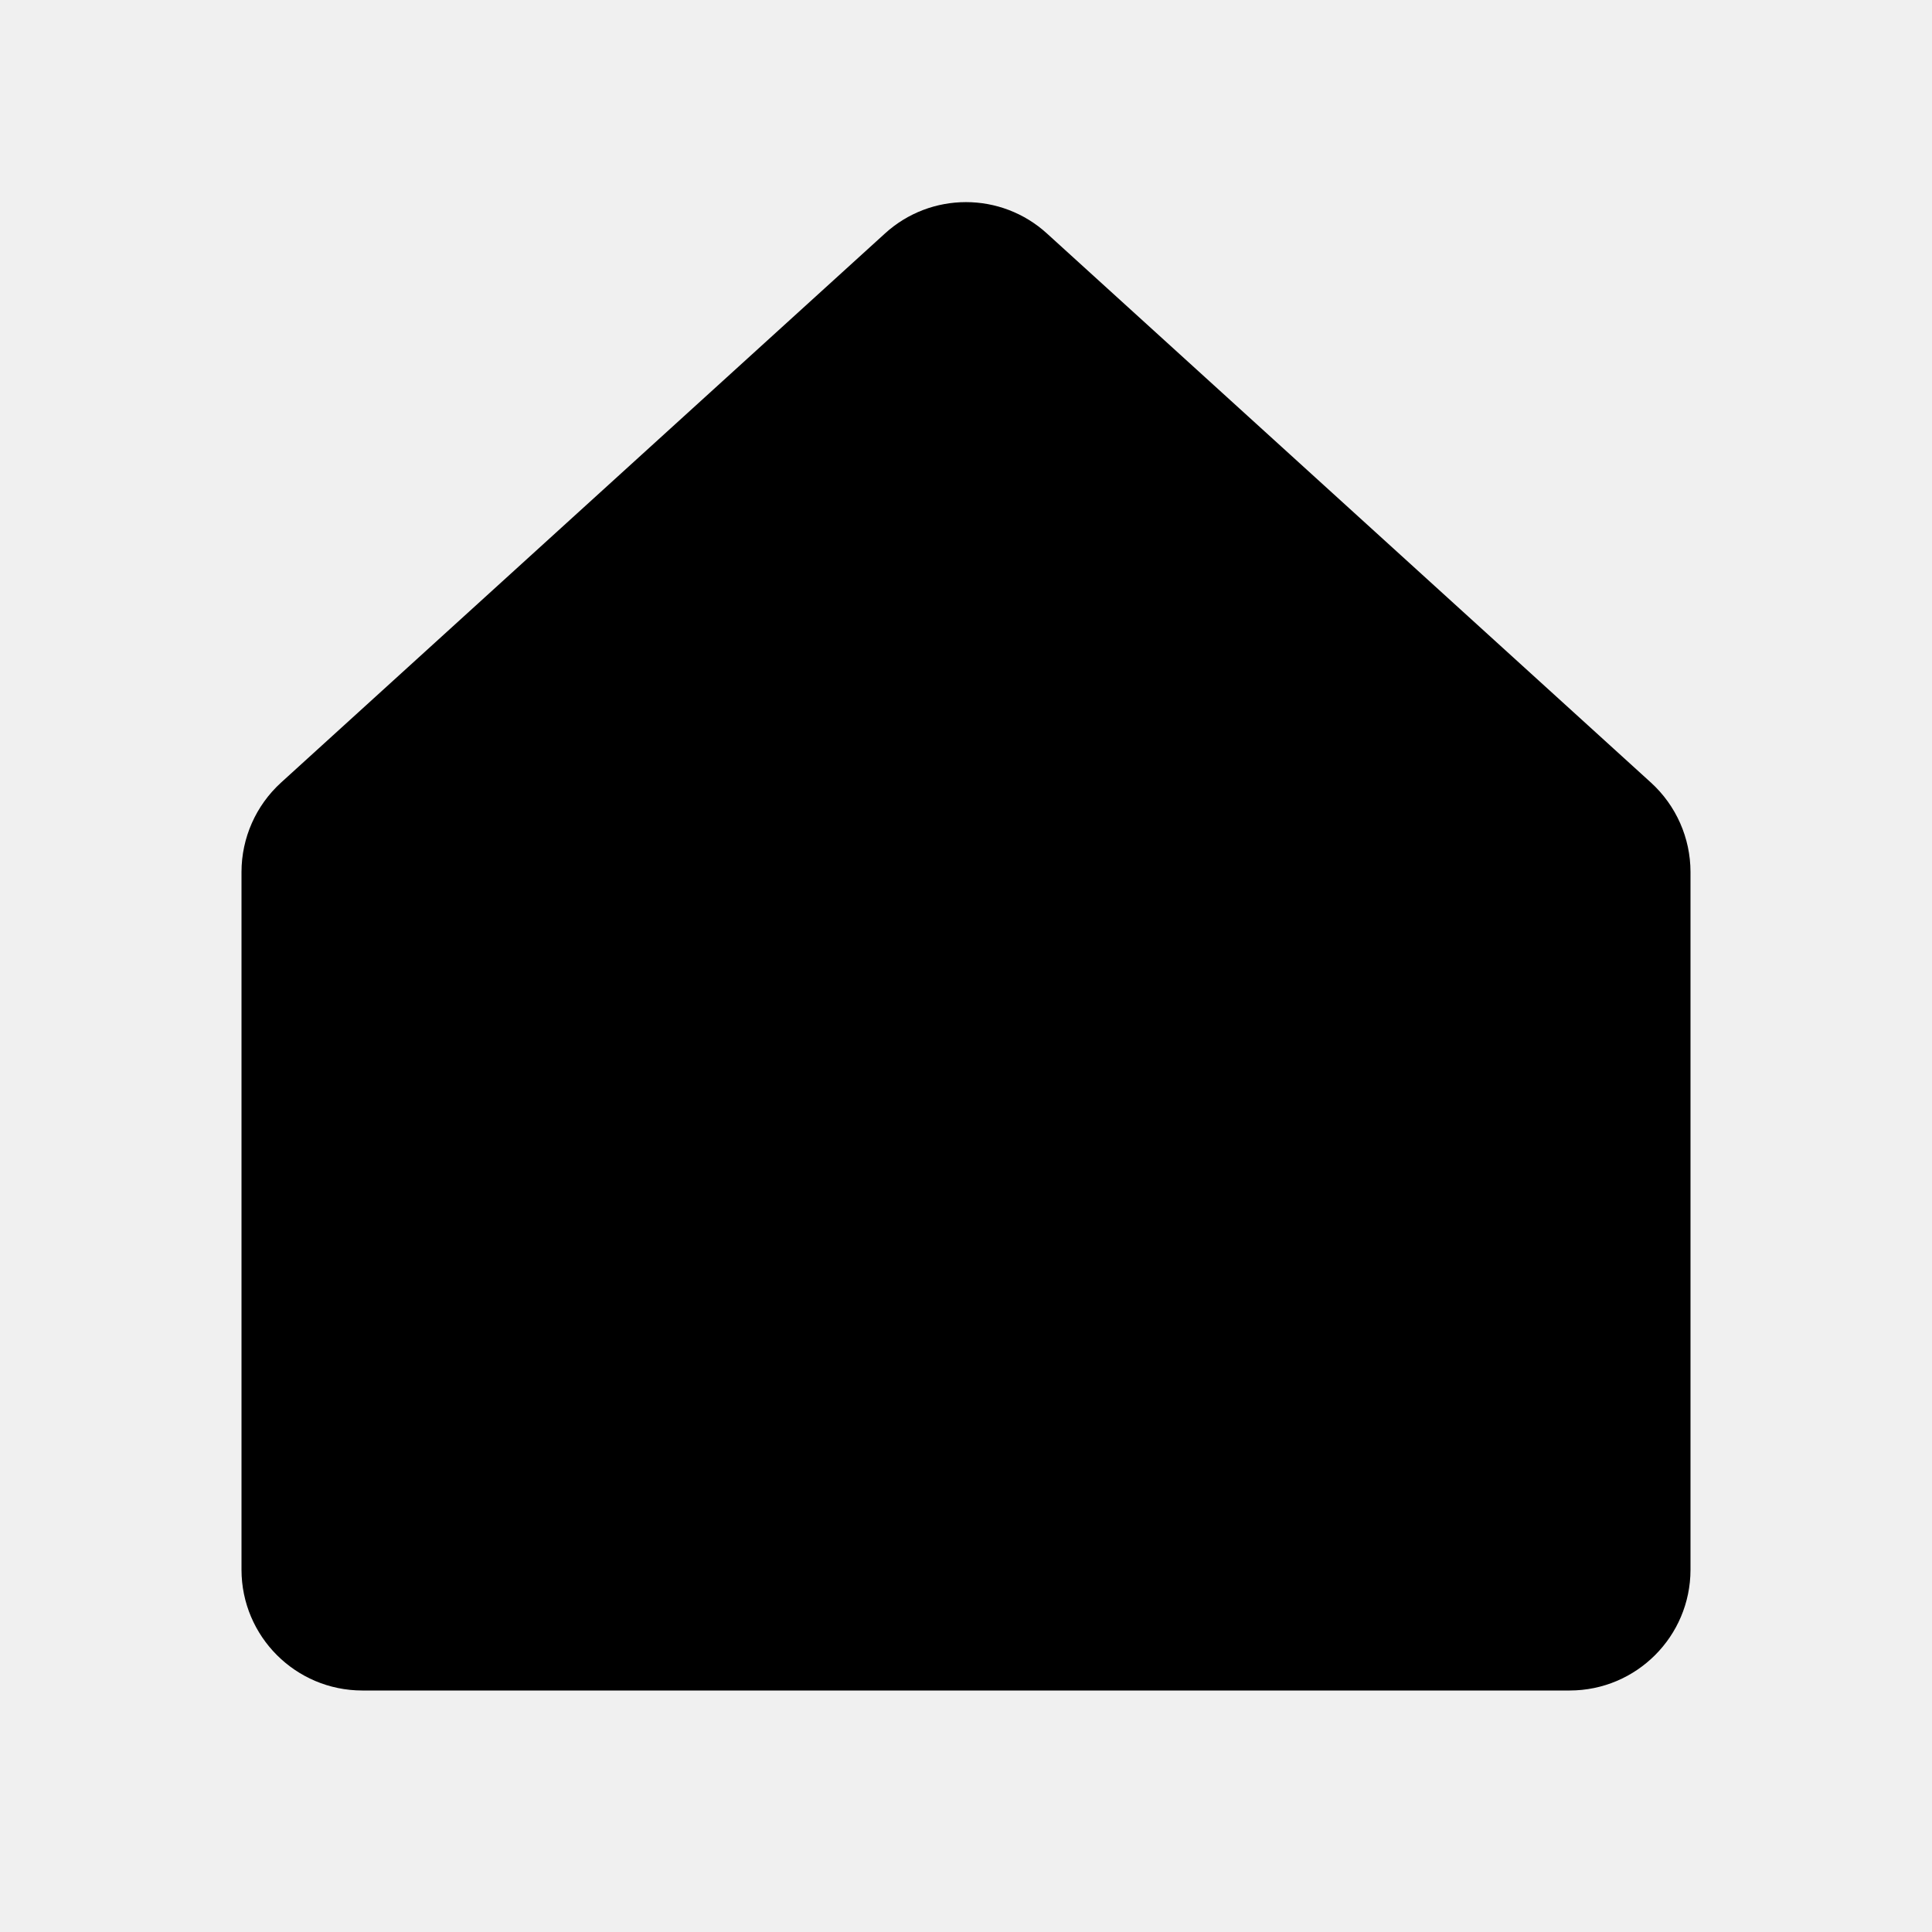
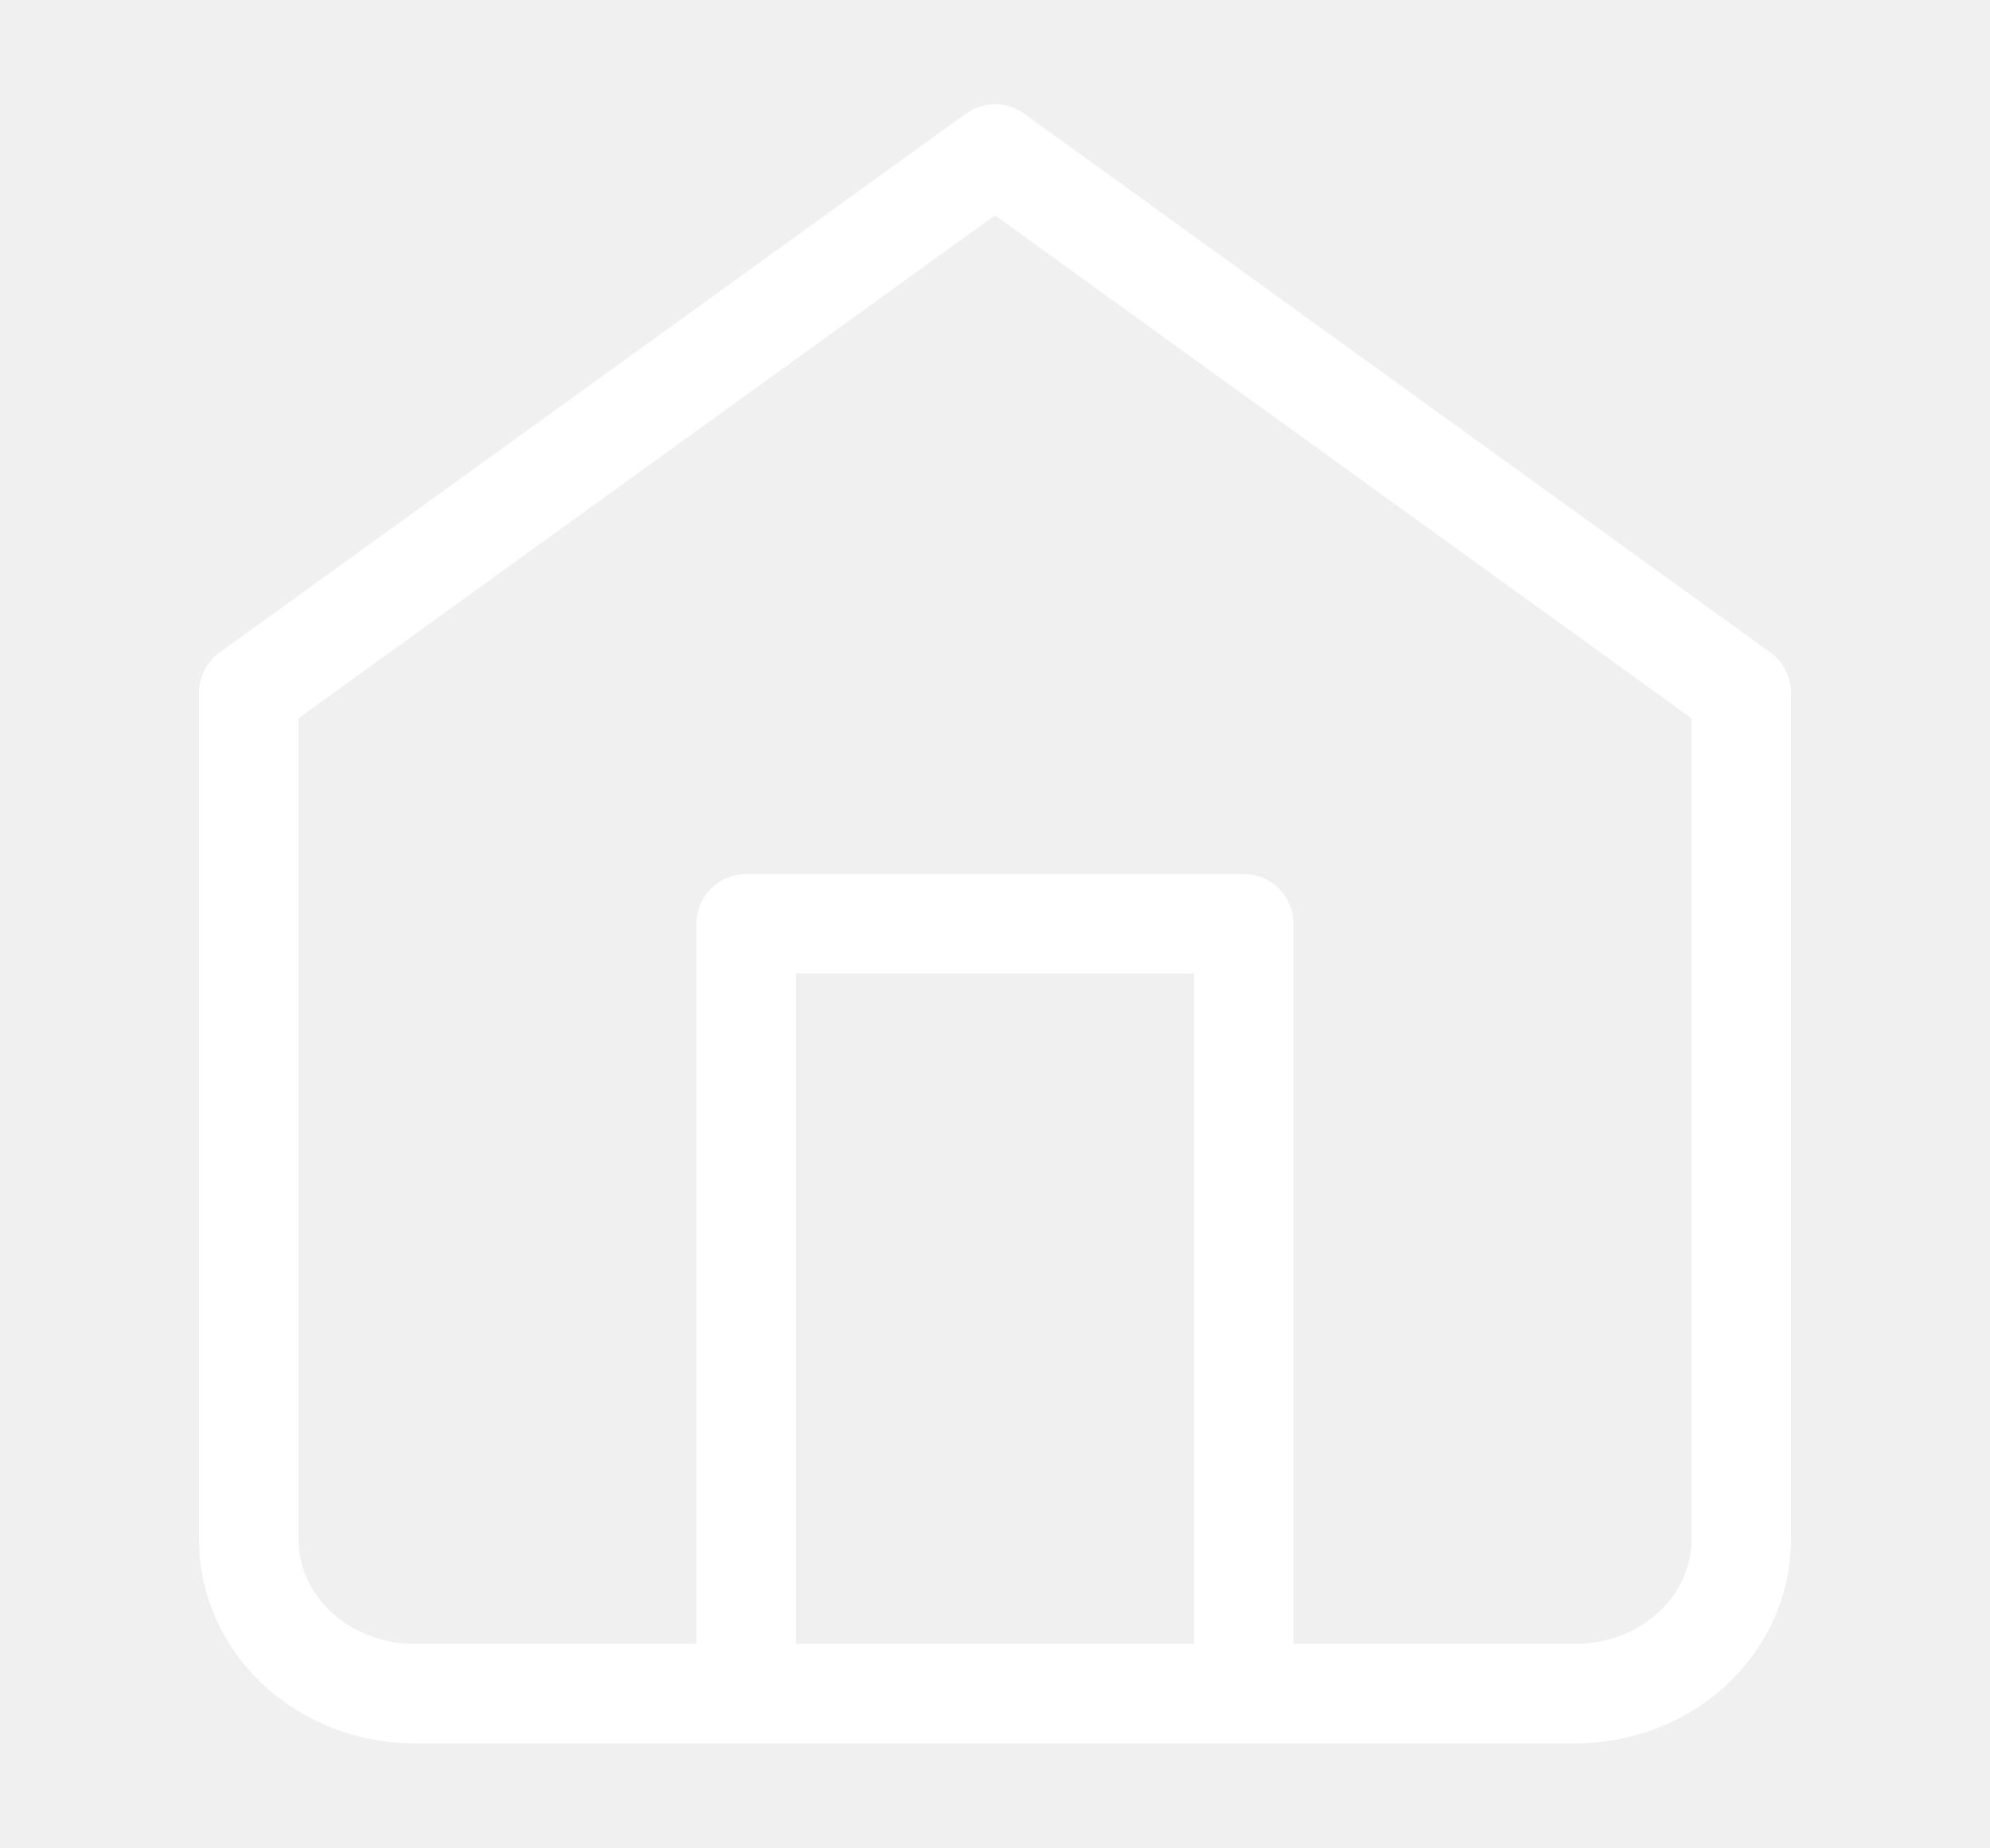
- <svg xmlns="http://www.w3.org/2000/svg" fill="#000000" width="800px" height="800px" viewBox="0 0 256 256" id="Flat">
-   <path d="M224,115.539V208a16.018,16.018,0,0,1-16,16H48a16.018,16.018,0,0,1-16-16V115.539a16.033,16.033,0,0,1,5.236-11.838l79.994-72.734a15.936,15.936,0,0,1,21.526-.001l80.007,72.735.001.001A16.035,16.035,0,0,1,224,115.539Z" />
+ <svg xmlns="http://www.w3.org/2000/svg" width="70" height="65" viewBox="0 0 70 65" fill="none">
+   <path d="M26.25 59.584V32.5H43.75V59.584M8.75 24.375L35 5.417L61.25 24.375V54.167C61.25 55.604 60.635 56.981 59.541 57.997C58.447 59.013 56.964 59.584 55.417 59.584H14.583C13.036 59.584 11.553 59.013 10.459 57.997C9.365 56.981 8.75 55.604 8.75 54.167V24.375Z" stroke="white" stroke-width="3.5" stroke-linecap="round" stroke-linejoin="round" />
</svg>
